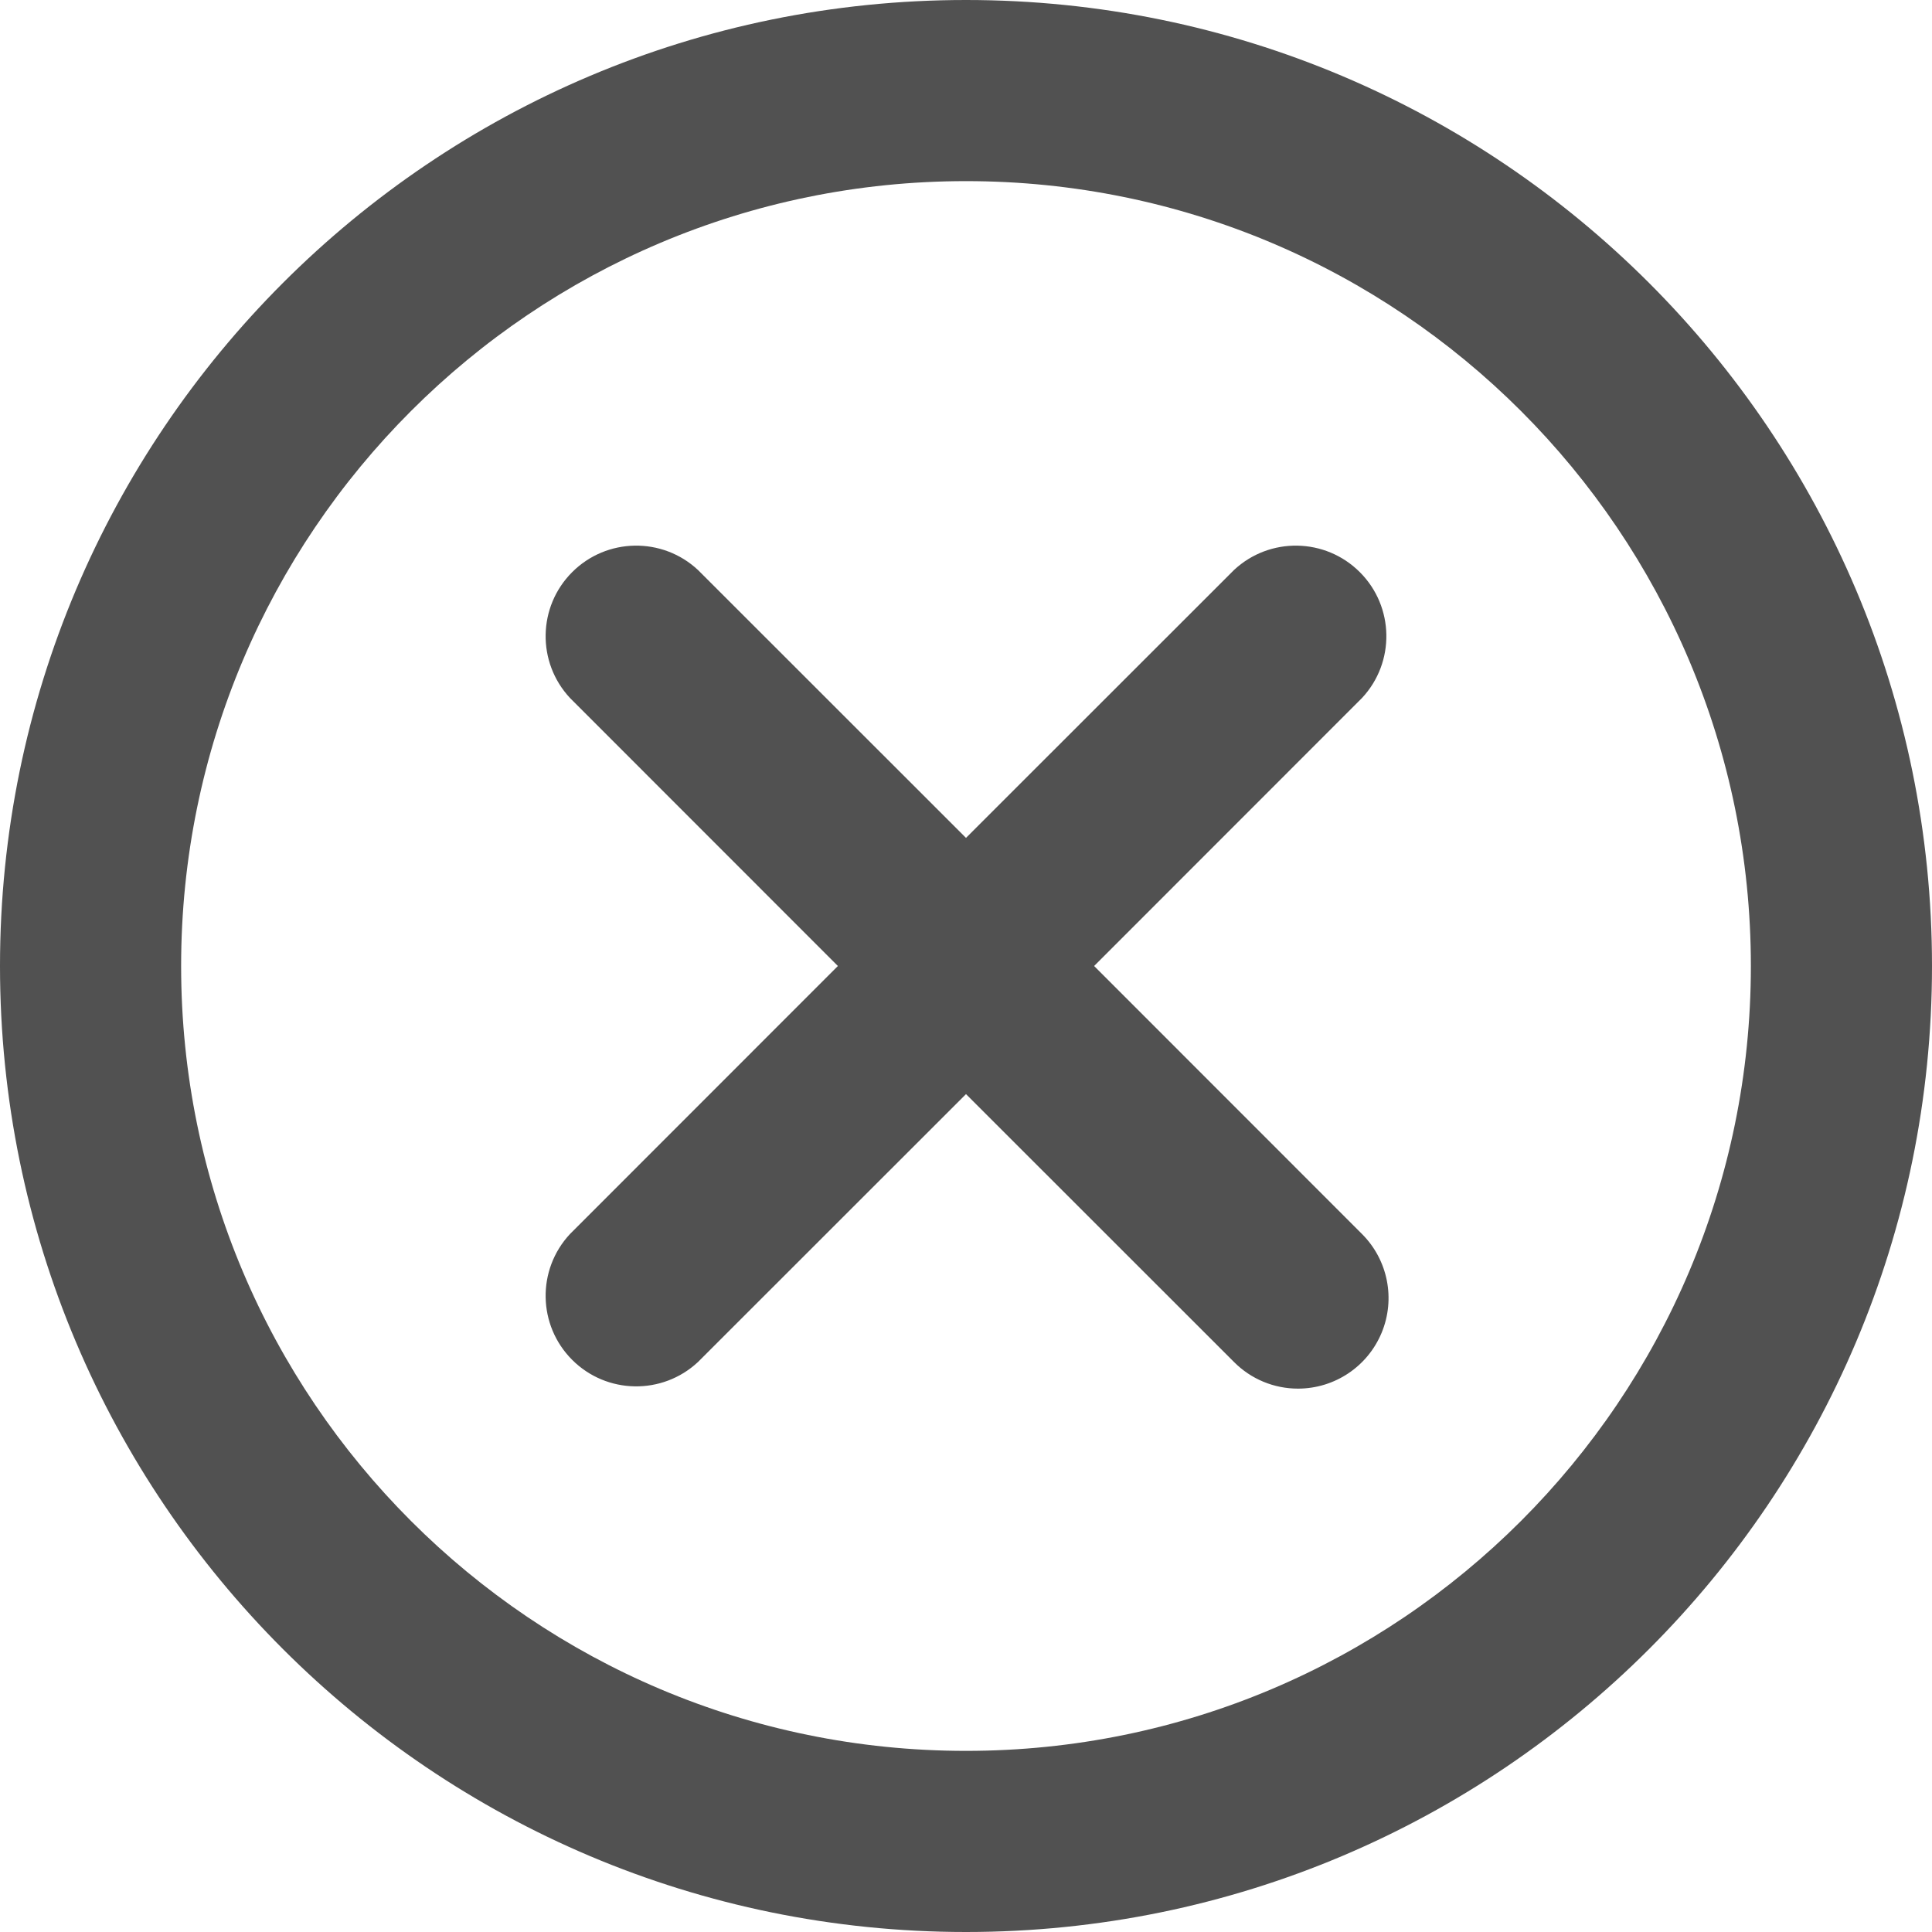
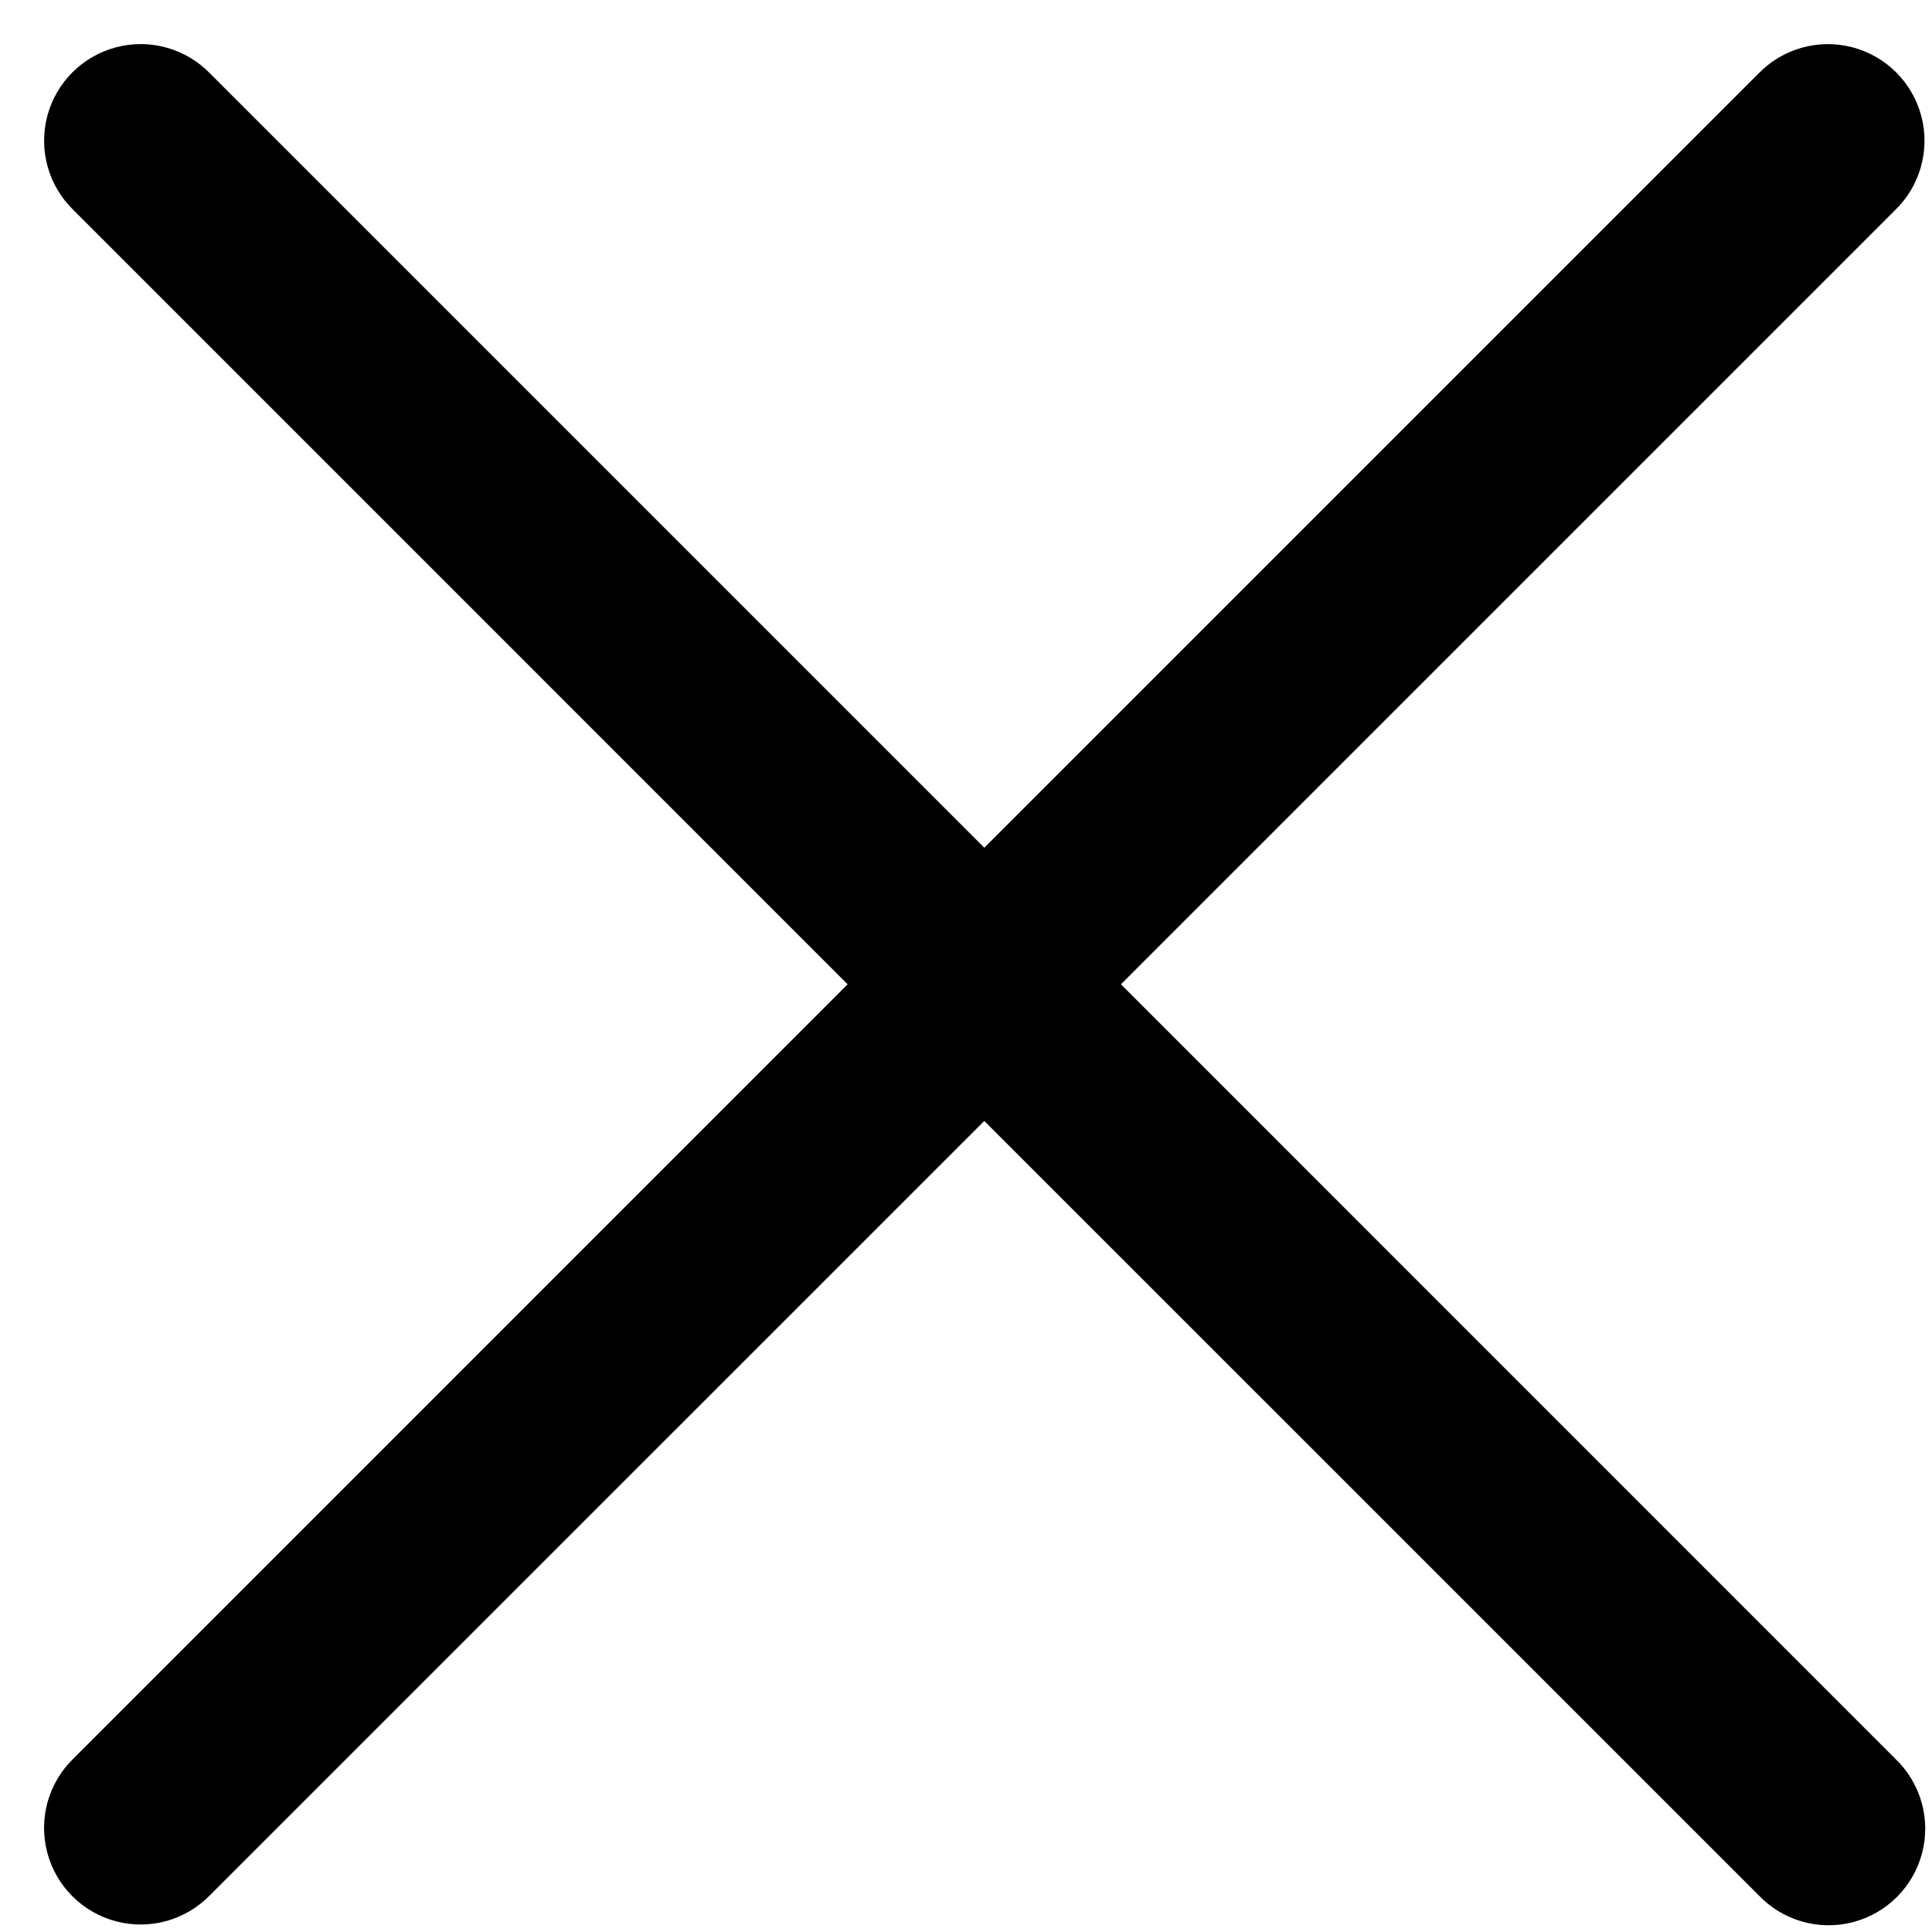
- <svg xmlns="http://www.w3.org/2000/svg" t="1521537880551" class="icon" style="" viewBox="0 0 1024 1024" version="1.1" p-id="1909" width="200" height="200">
+ <svg xmlns="http://www.w3.org/2000/svg" t="1532941549645" class="icon" style="" viewBox="0 0 1024 1024" version="1.1" p-id="1047" width="200" height="200">
  <defs>
    <style type="text/css" />
  </defs>
-   <path d="M512 1024A512 512 0 1 1 512 0a512 512 0 0 1 0 1024zM512 96a416 416 0 1 0 0 832 416 416 0 0 0 0-832z m176 640a47.68 47.68 0 0 1-33.92-14.08L512 579.904 369.92 721.92a48 48 0 0 1-67.84-67.84L444.096 512 302.08 369.92a48 48 0 0 1 67.84-67.84L512 444.096l142.08-142.016a48 48 0 0 1 67.84 67.84L579.904 512l142.016 142.08a48 48 0 0 1-33.92 81.92z" fill="#515151" p-id="1910" />
+   <path d="M521.694 449.297L111.411 39.014a51.2 51.2 0 1 0-72.431 72.363l410.283 410.317-410.283 410.317a51.2 51.2 0 1 0 72.397 72.397l410.317-410.283 410.317 410.283a51.2 51.2 0 1 0 72.397-72.363l-410.283-410.351 410.283-410.283a51.2 51.2 0 1 0-72.397-72.397l-410.283 410.283z" fill="#000000" p-id="1048" />
</svg>
